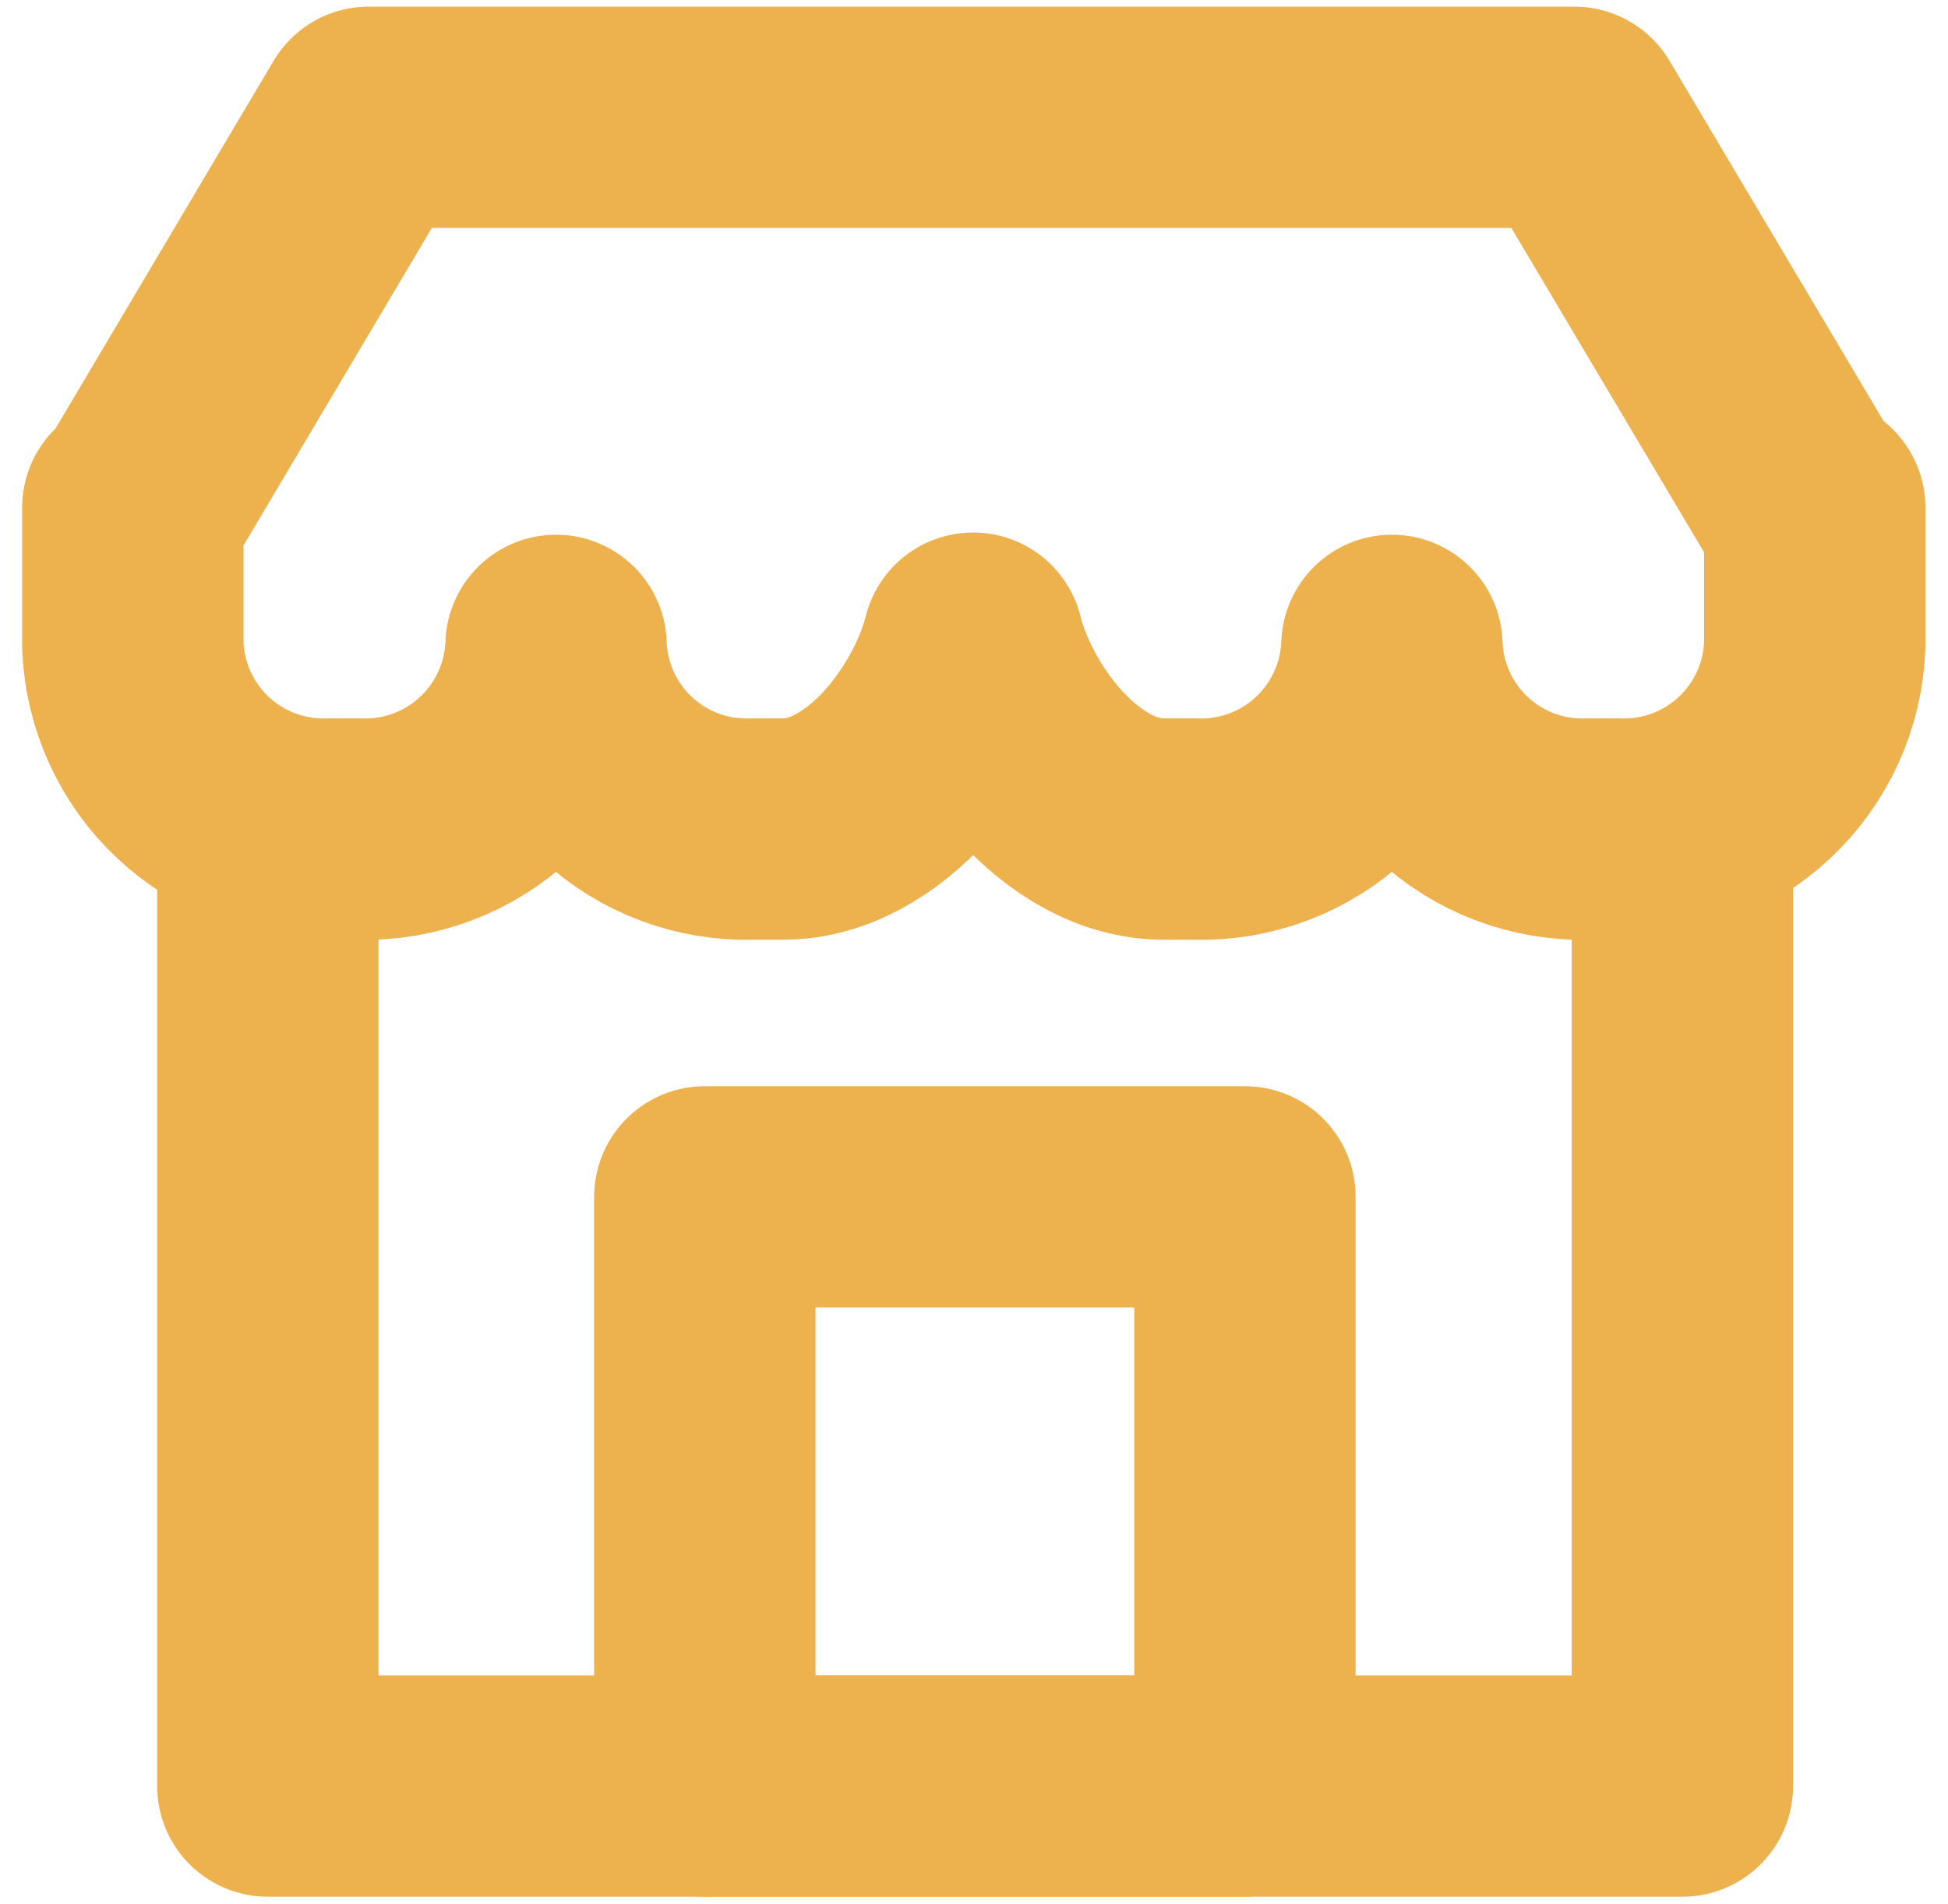
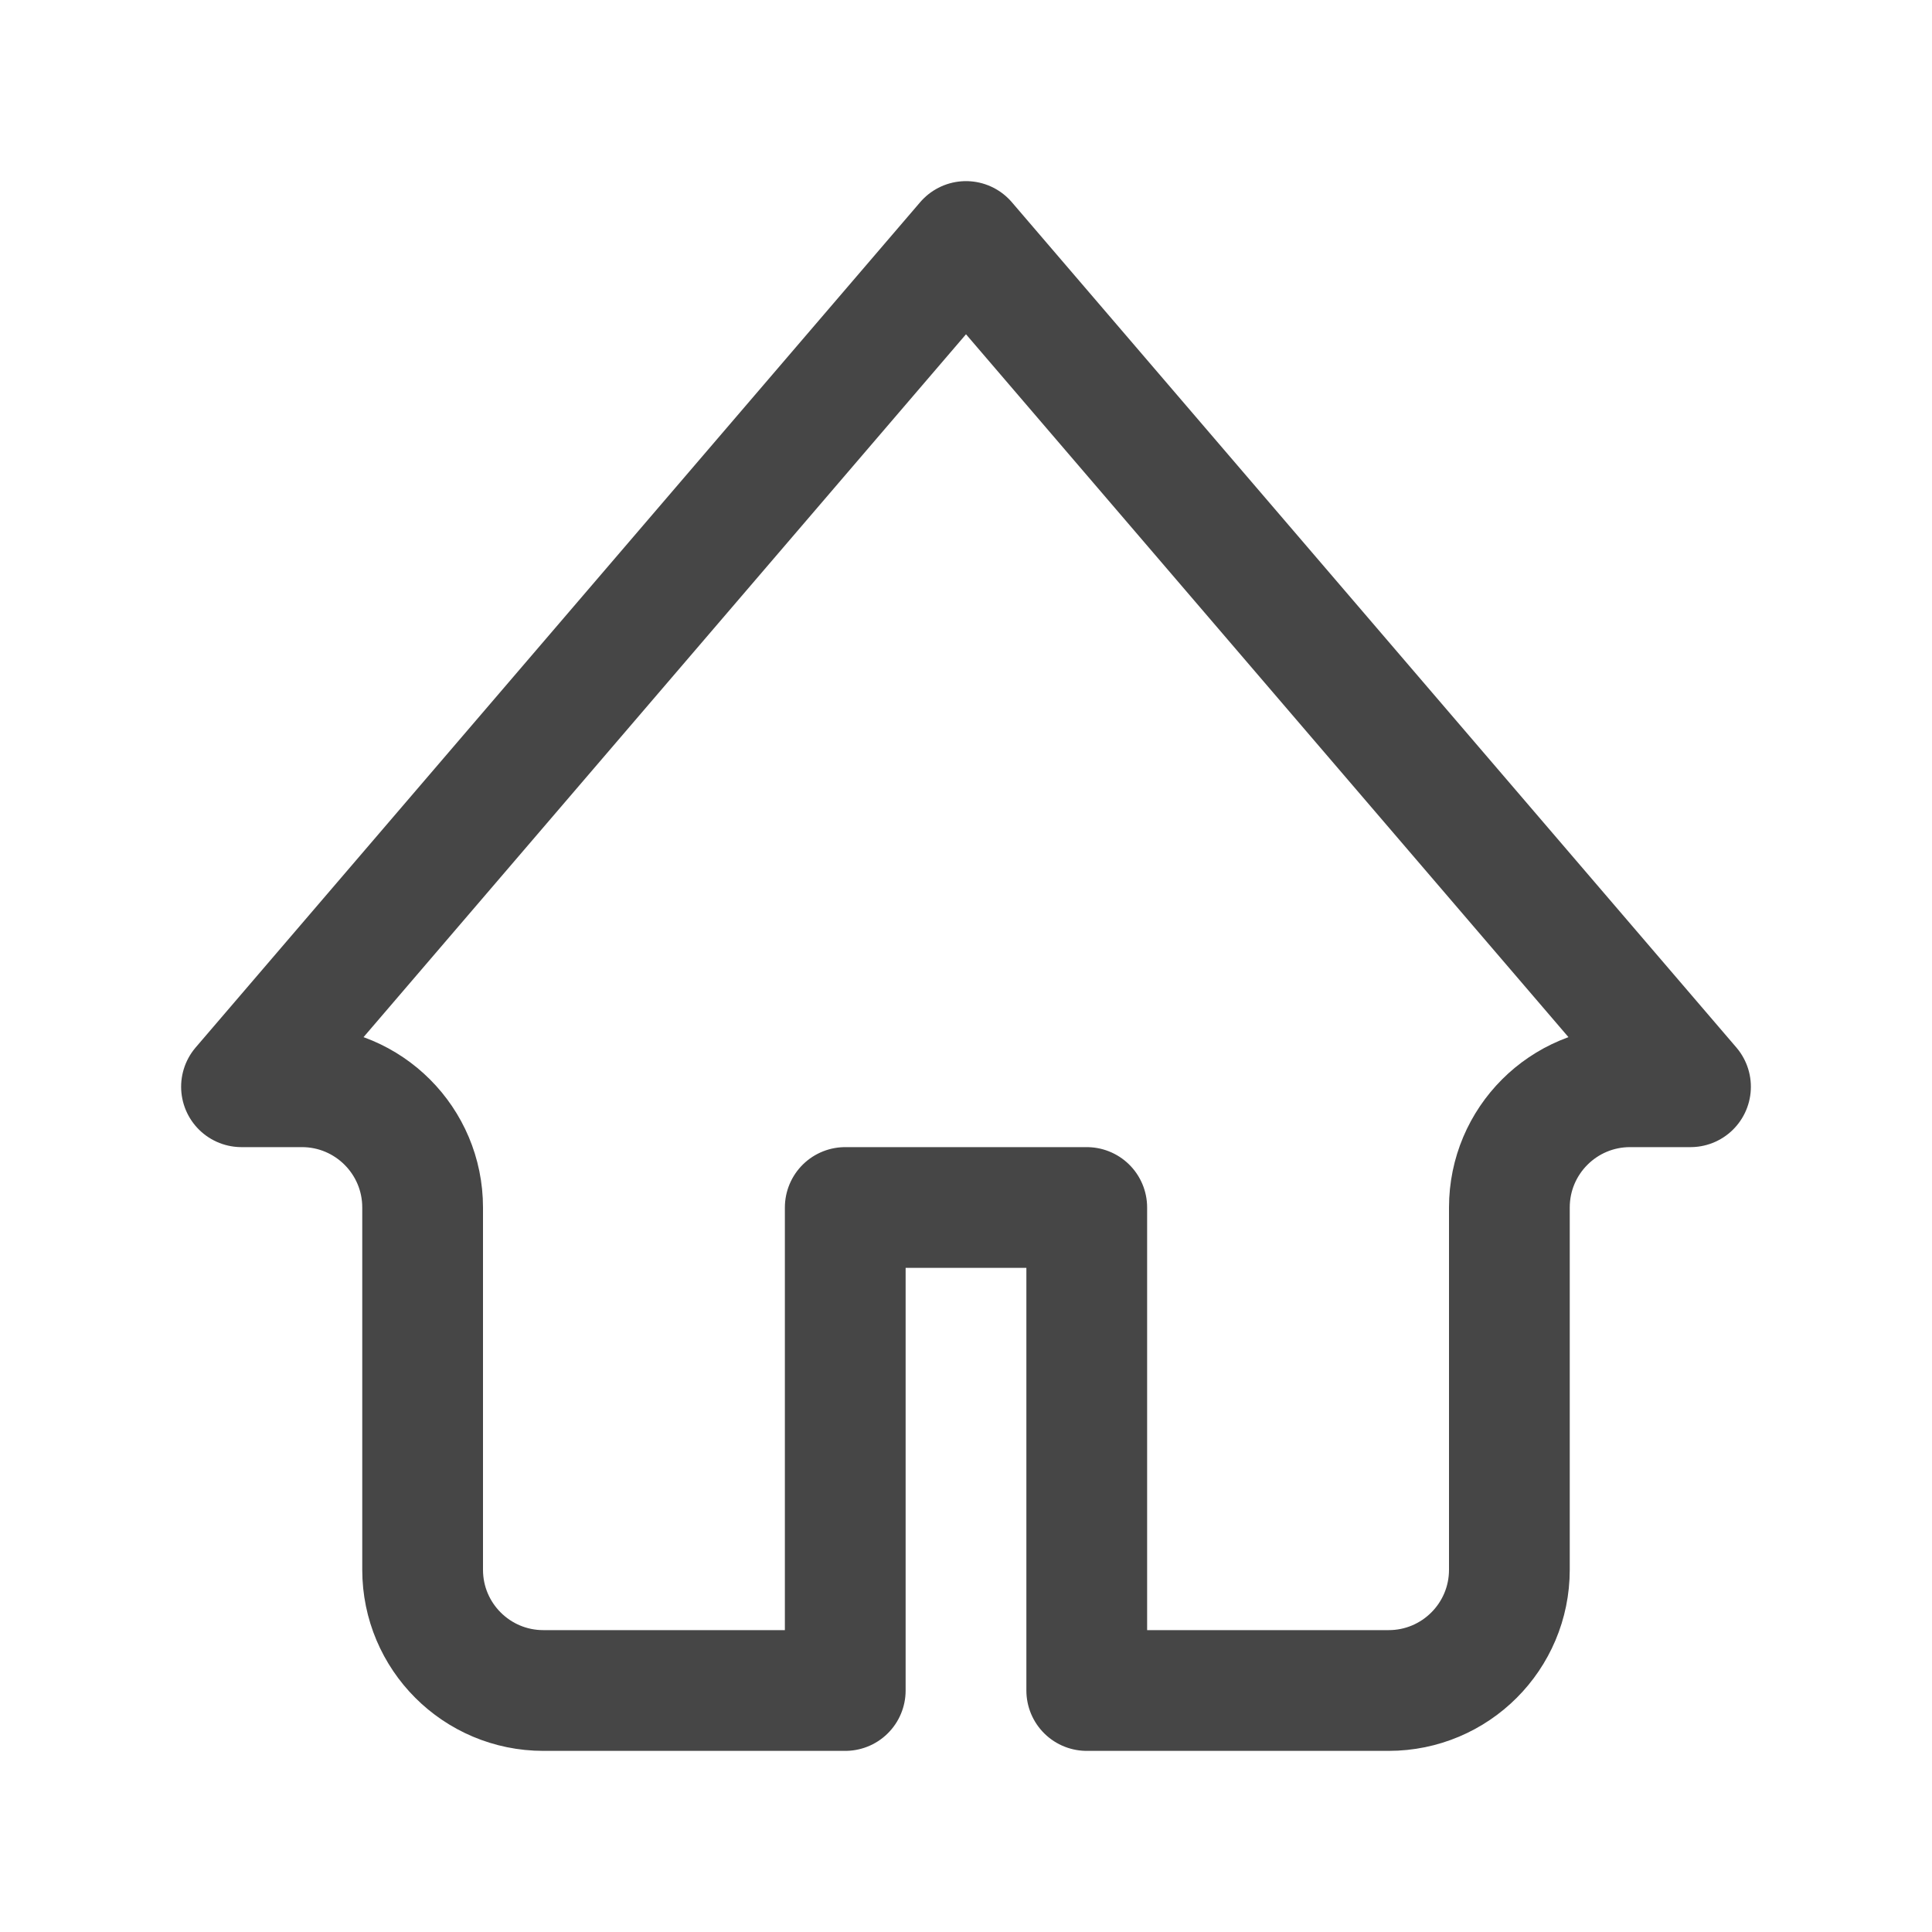
- <svg xmlns="http://www.w3.org/2000/svg" width="44" height="43" viewBox="0 0 44 43" fill="none">
-   <path d="M38 18.85V40.35H6.05V18.73" stroke="#EDB24E" stroke-width="5" stroke-linecap="round" stroke-linejoin="round" />
-   <path d="M40.8 11.47L35.56 2.65H8.33L3.1 11.47H3V14.58C3.042 15.718 3.532 16.793 4.364 17.571C5.196 18.348 6.302 18.765 7.44 18.73H8.12C9.258 18.765 10.364 18.348 11.196 17.571C12.028 16.793 12.518 15.718 12.56 14.58C12.599 15.717 13.087 16.792 13.918 17.57C14.748 18.348 15.853 18.765 16.99 18.73H17.68C19.77 18.73 21.52 16.36 21.98 14.53C22.44 16.36 24.19 18.73 26.29 18.73H27C28.138 18.765 29.244 18.348 30.076 17.571C30.908 16.793 31.398 15.718 31.44 14.58C31.479 15.717 31.967 16.792 32.798 17.57C33.628 18.348 34.733 18.765 35.87 18.73H36.55C37.688 18.765 38.794 18.348 39.626 17.571C40.458 16.793 40.948 15.718 40.99 14.58V11.47H40.8Z" stroke="#EDB24E" stroke-width="5" stroke-linecap="round" stroke-linejoin="round" />
-   <path d="M28.12 27.04H15.92V40.35H28.12V27.04Z" stroke="#EDB24E" stroke-width="5" stroke-linecap="round" stroke-linejoin="round" />
+ <svg xmlns="http://www.w3.org/2000/svg" width="32" height="32" viewBox="0 0 32 32" fill="none">
+   <path fill-rule="evenodd" clip-rule="evenodd" d="M16 4L28 18H27C25.895 18 25 18.895 25 20V26C25 27.105 24.105 28 23 28H18V20H14V28H9C7.895 28 7 27.105 7 26V20C7 18.895 6.105 18 5 18H4L16 4Z" stroke="#464646" stroke-width="2" stroke-linecap="round" stroke-linejoin="round" />
</svg>
